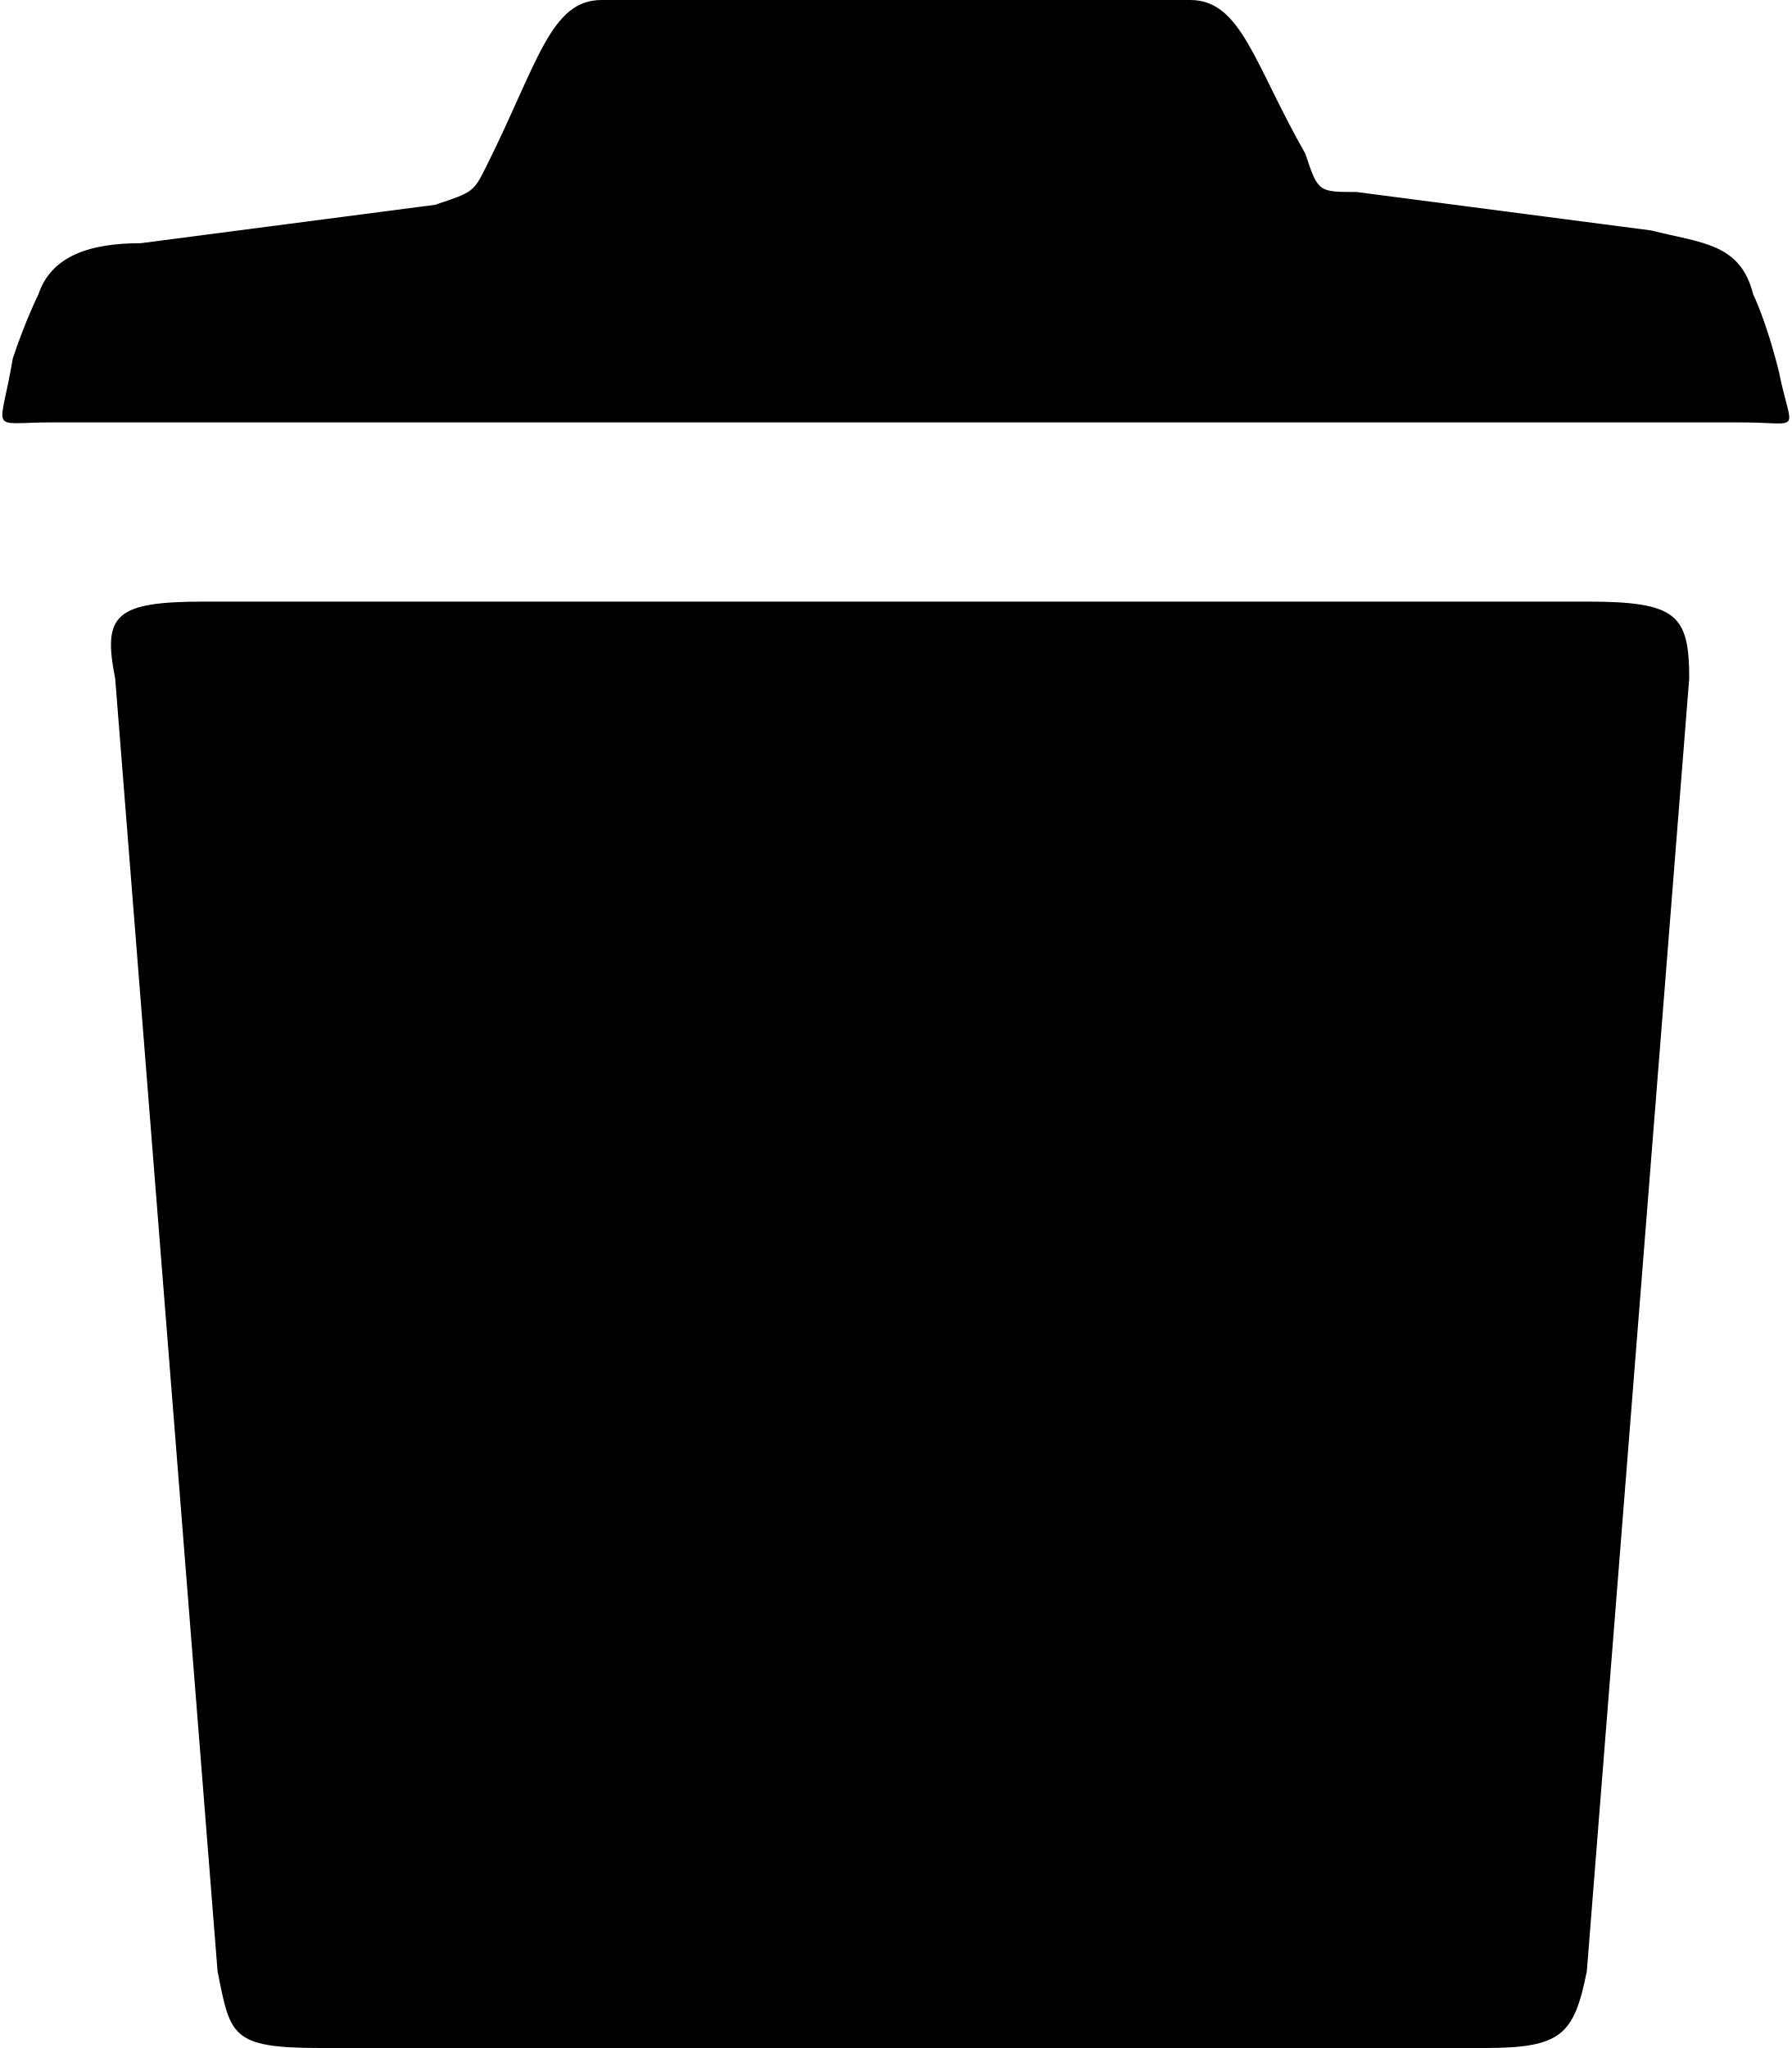
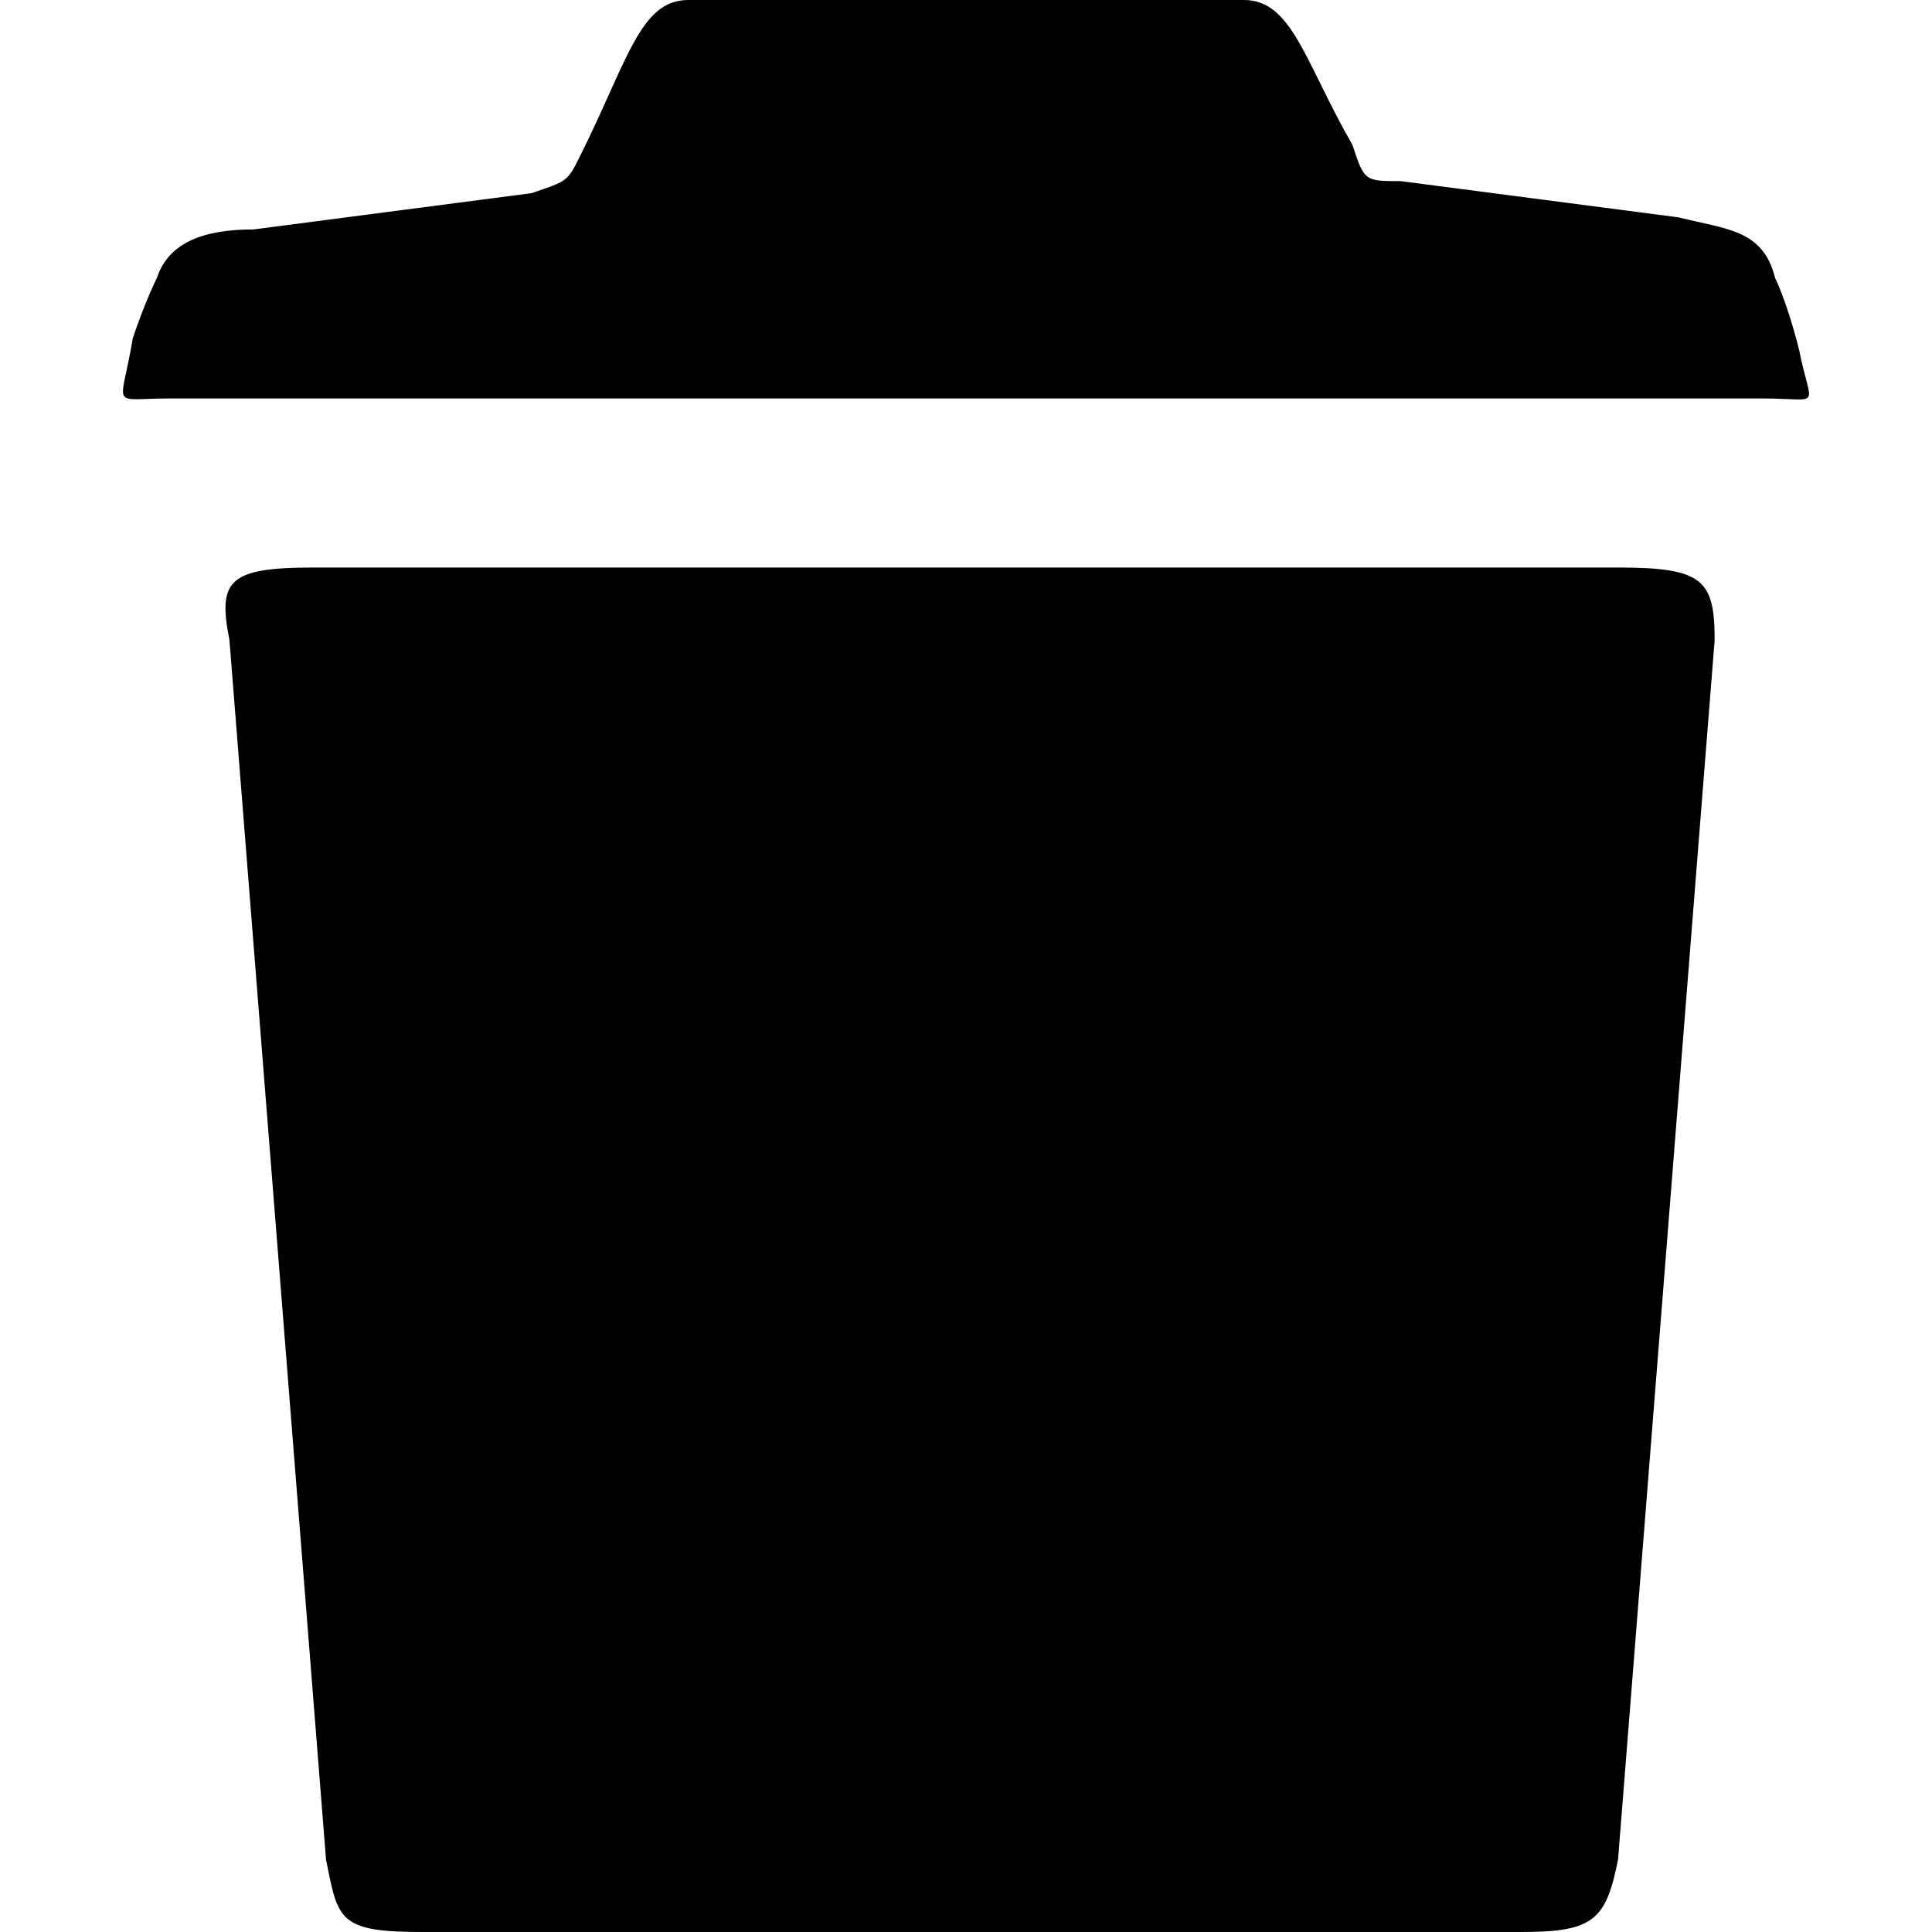
- <svg xmlns="http://www.w3.org/2000/svg" height="16" viewBox="0 0 14 16" width="14">
-   <path d="m13.9 2.9c-.1-.4-.2-.6-.2-.6-.1-.4-.4-.4-.8-.5l-2.3-.3c-.3 0-.3 0-.4-.3-.4-.7-.5-1.2-.9-1.2h-4.6c-.4 0-.5.5-.9 1.3-.1.2-.1.2-.4.3l-2.3.3c-.4 0-.7.1-.8.4 0 0-.1.2-.2.5-.1.6-.2.5.3.5h13.2c.5 0 .4.1.3-.4zm-1.5 1.8h-10.8c-.7 0-.8.1-.7.6l.8 10.1c.1.5.1.6.8.6h9.1c.6 0 .7-.1.8-.6l.8-10.1c0-.5-.1-.6-.8-.6z" />
+ <svg xmlns="http://www.w3.org/2000/svg" height="16" viewBox="0 0 16 16" width="16">
+   <path d="m14.9 2.9c-.1-.4-.2-.6-.2-.6-.1-.4-.4-.4-.8-.5l-2.3-.3c-.3 0-.3 0-.4-.3-.4-.7-.5-1.2-.9-1.2h-4.6c-.4 0-.5.5-.9 1.3-.1.2-.1.2-.4.3l-2.3.3c-.4 0-.7.1-.8.4 0 0-.1.2-.2.5-.1.6-.2.5.3.5h13.2c.5 0 .4.1.3-.4zm-1.5 1.8h-10.8c-.7 0-.8.1-.7.6l.8 10.1c.1.5.1.6.8.6h9.1c.6 0 .7-.1.8-.6l.8-10.1c0-.5-.1-.6-.8-.6z" />
</svg>
